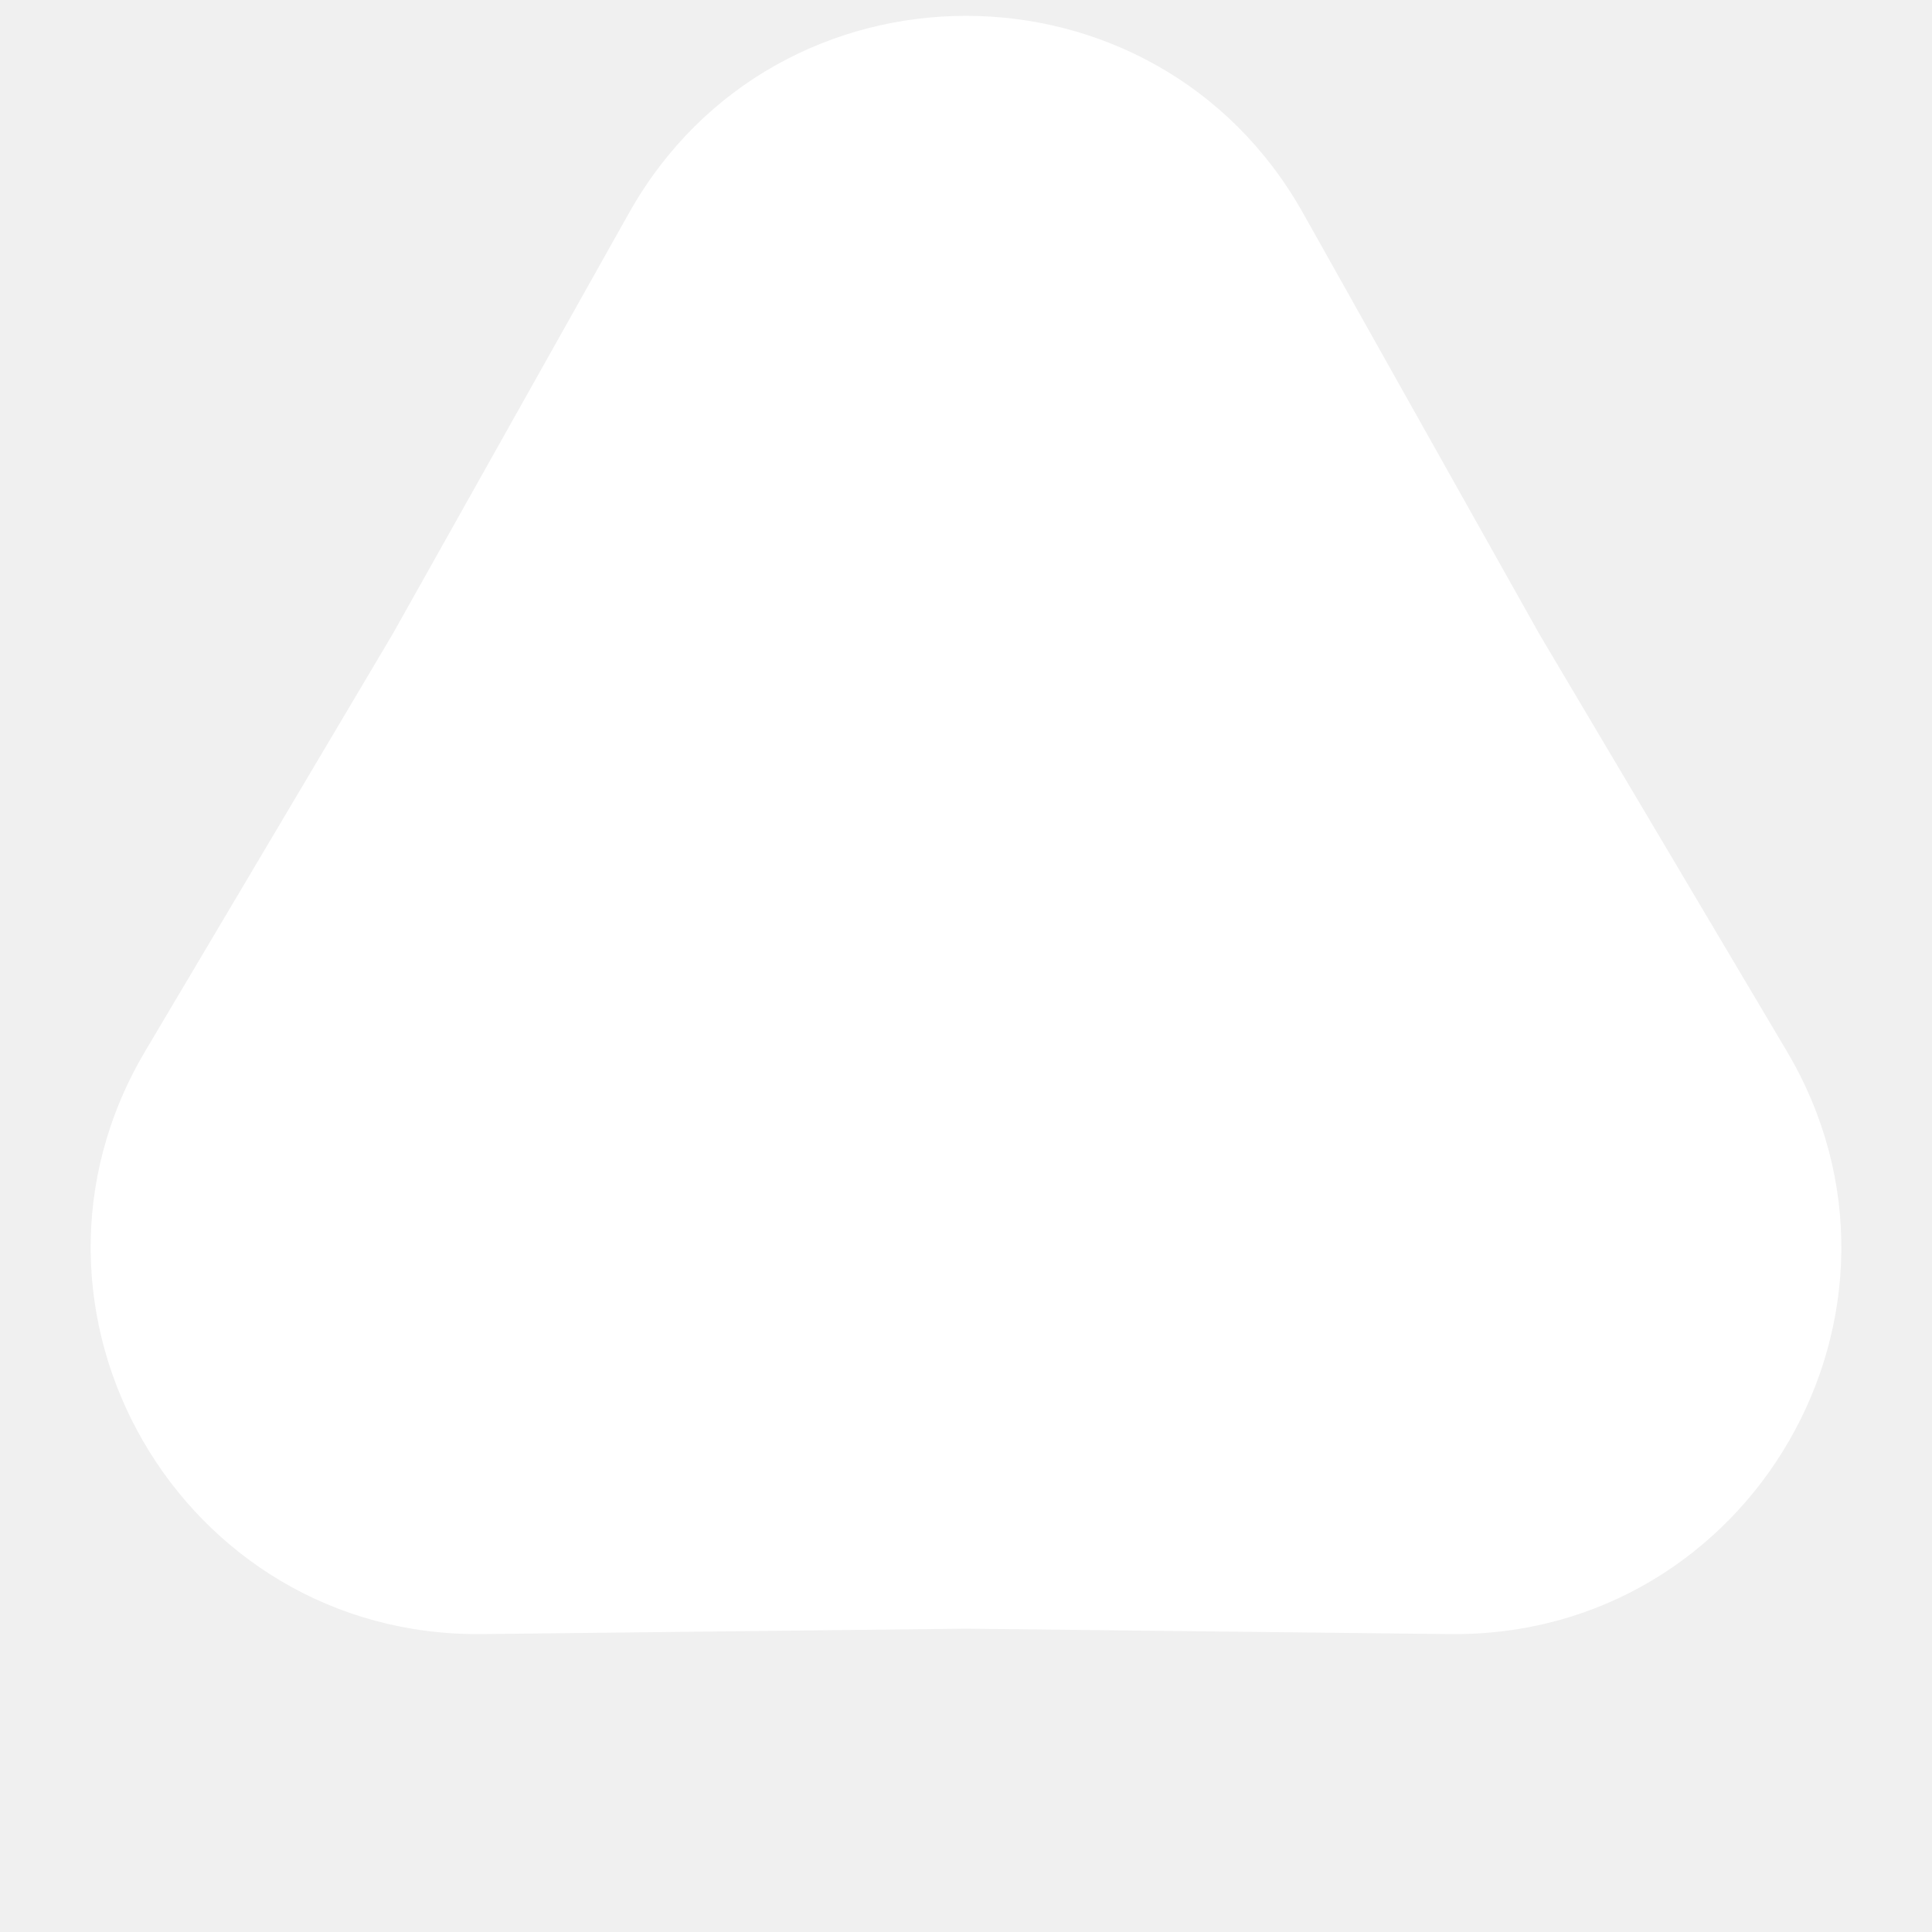
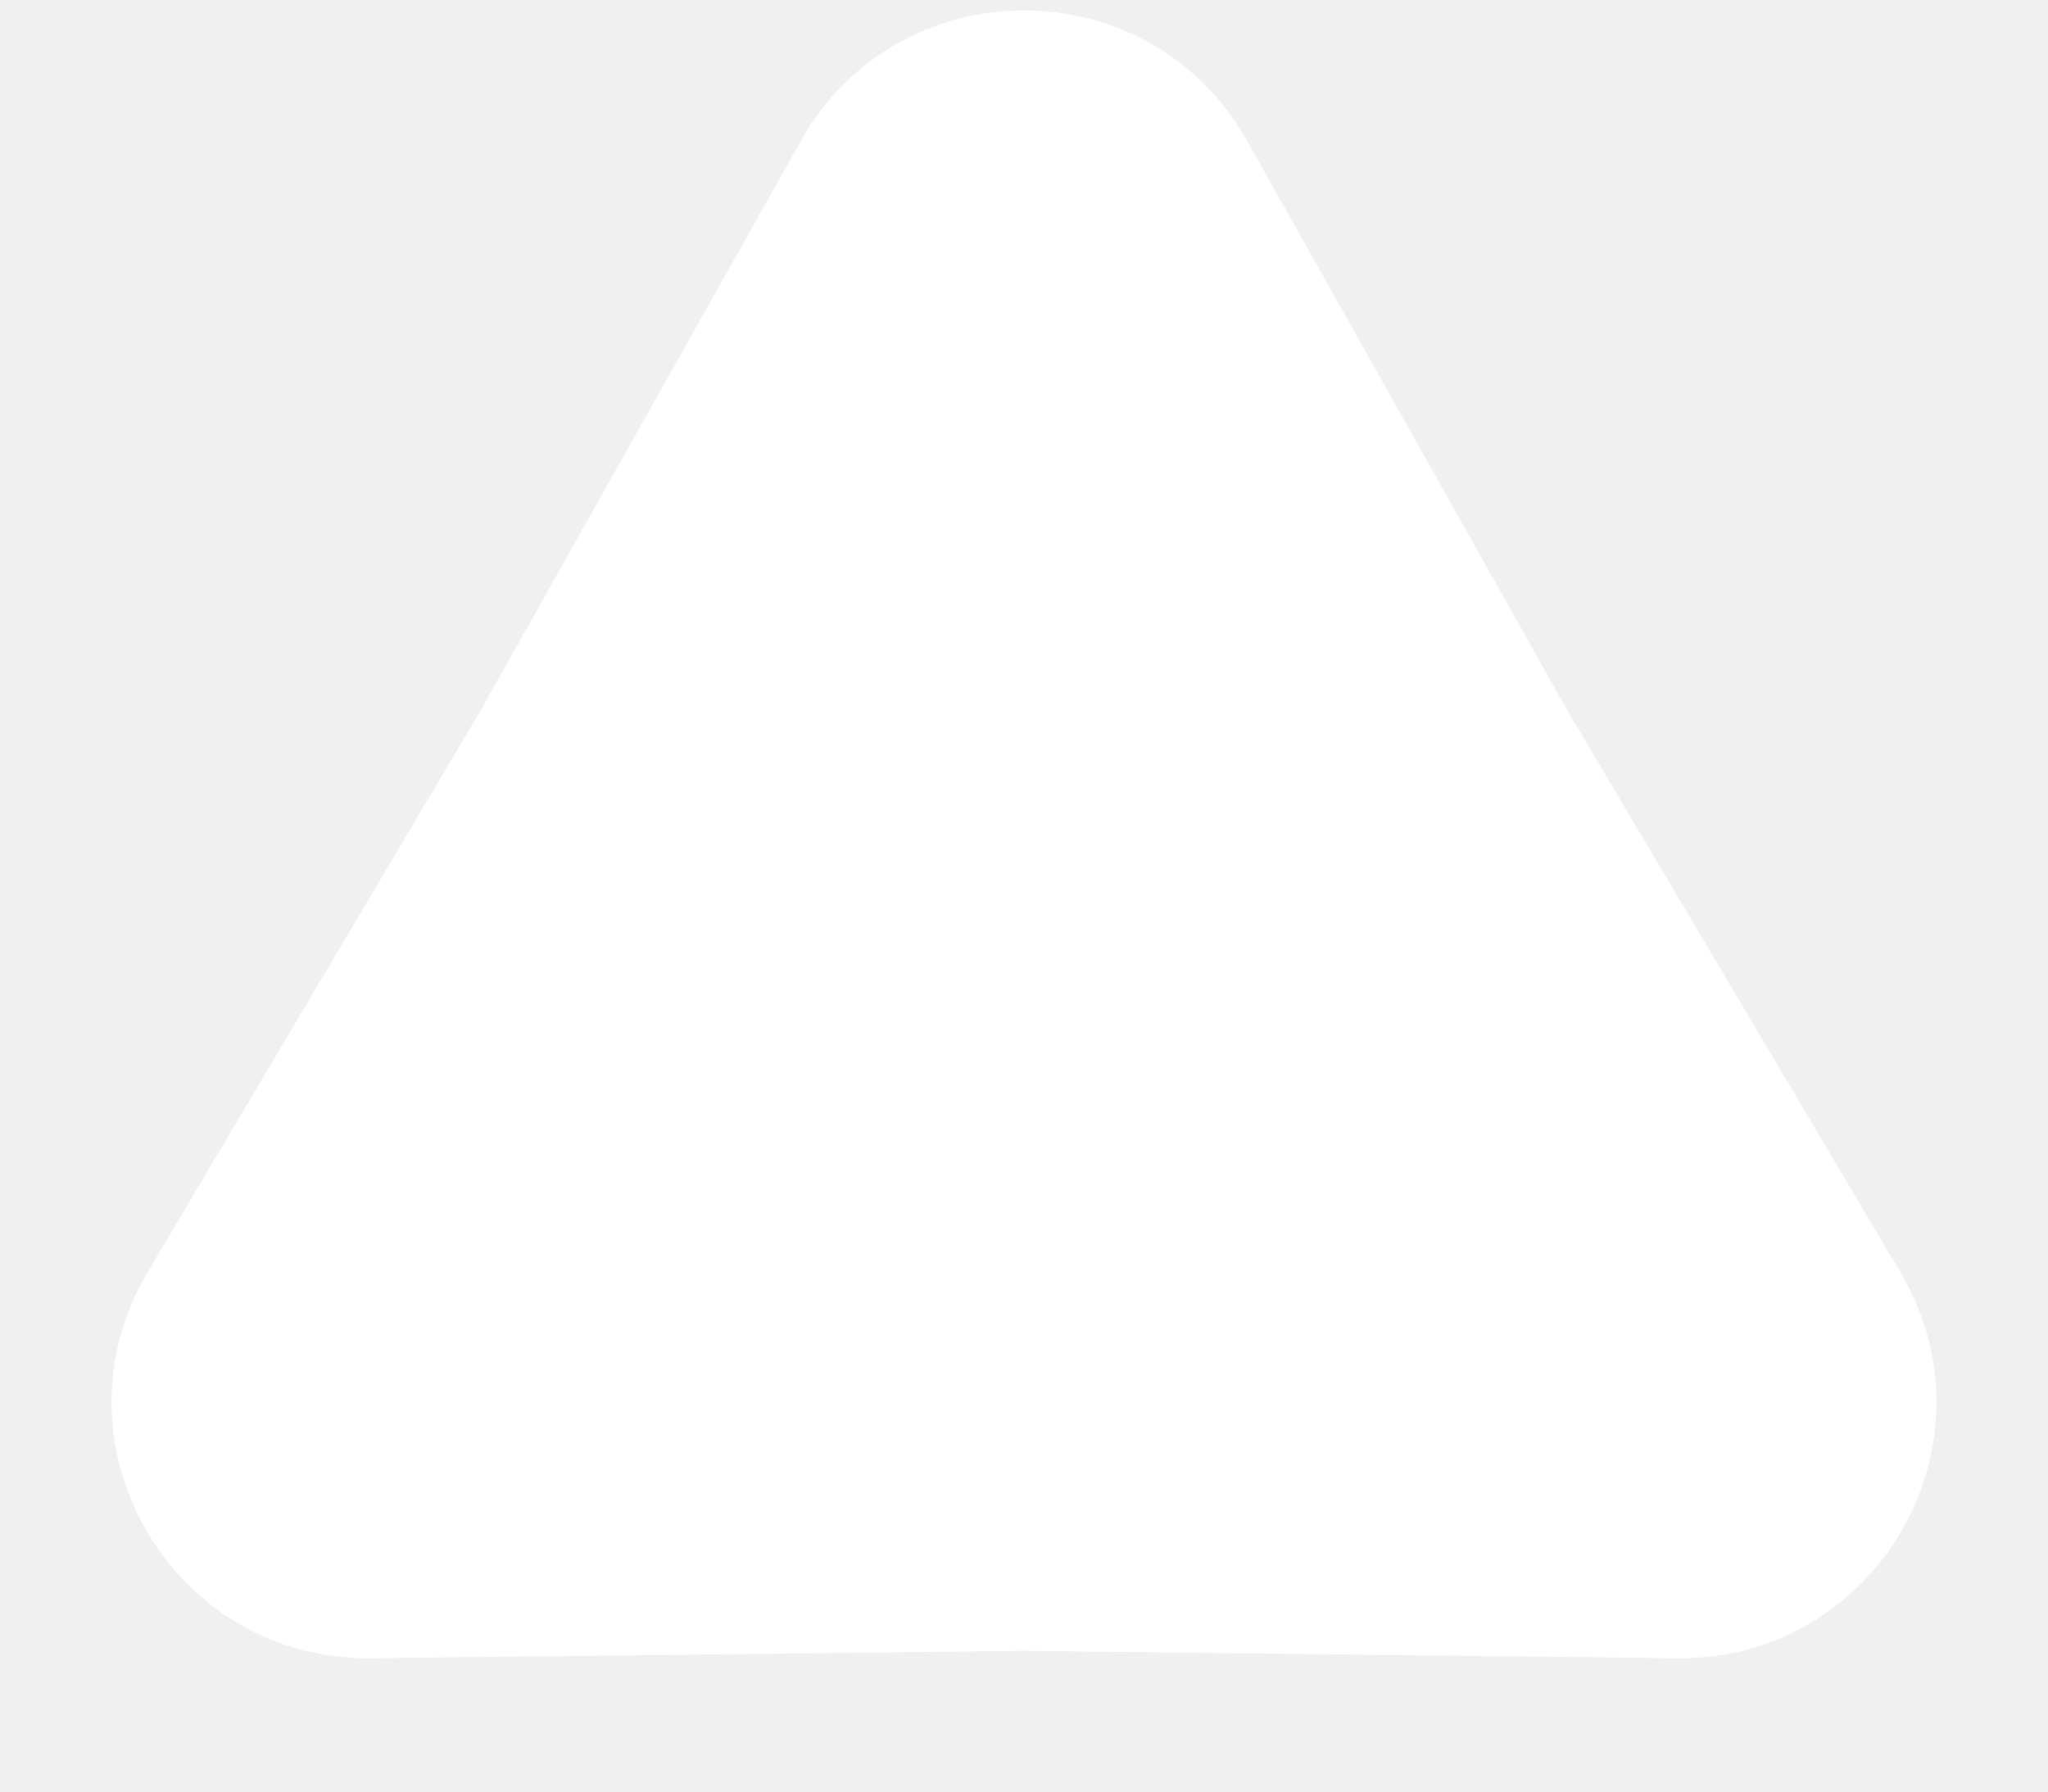
- <svg xmlns="http://www.w3.org/2000/svg" width="5" height="5" viewBox="0 0 5 5" fill="none">
-   <path d="M1.628 0.551C2.01 -0.129 2.99 -0.129 3.372 0.551L3.985 1.643L4.624 2.72C5.022 3.391 4.532 4.238 3.752 4.229L2.5 4.215L1.248 4.229C0.468 4.238 -0.022 3.391 0.376 2.72L1.015 1.643L1.628 0.551Z" fill="white" />
+ <svg xmlns="http://www.w3.org/2000/svg" width="8" height="7" viewBox="0 0 8 7" fill="none">
+   <path d="M3.128 0.551C3.51 -0.129 4.49 -0.129 4.872 0.551L6.122 2.775L7.423 4.97C7.821 5.641 7.331 6.488 6.551 6.479L4 6.45L1.449 6.479C0.669 6.488 0.179 5.641 0.577 4.97L1.878 2.775L3.128 0.551Z" fill="white" />
</svg>
